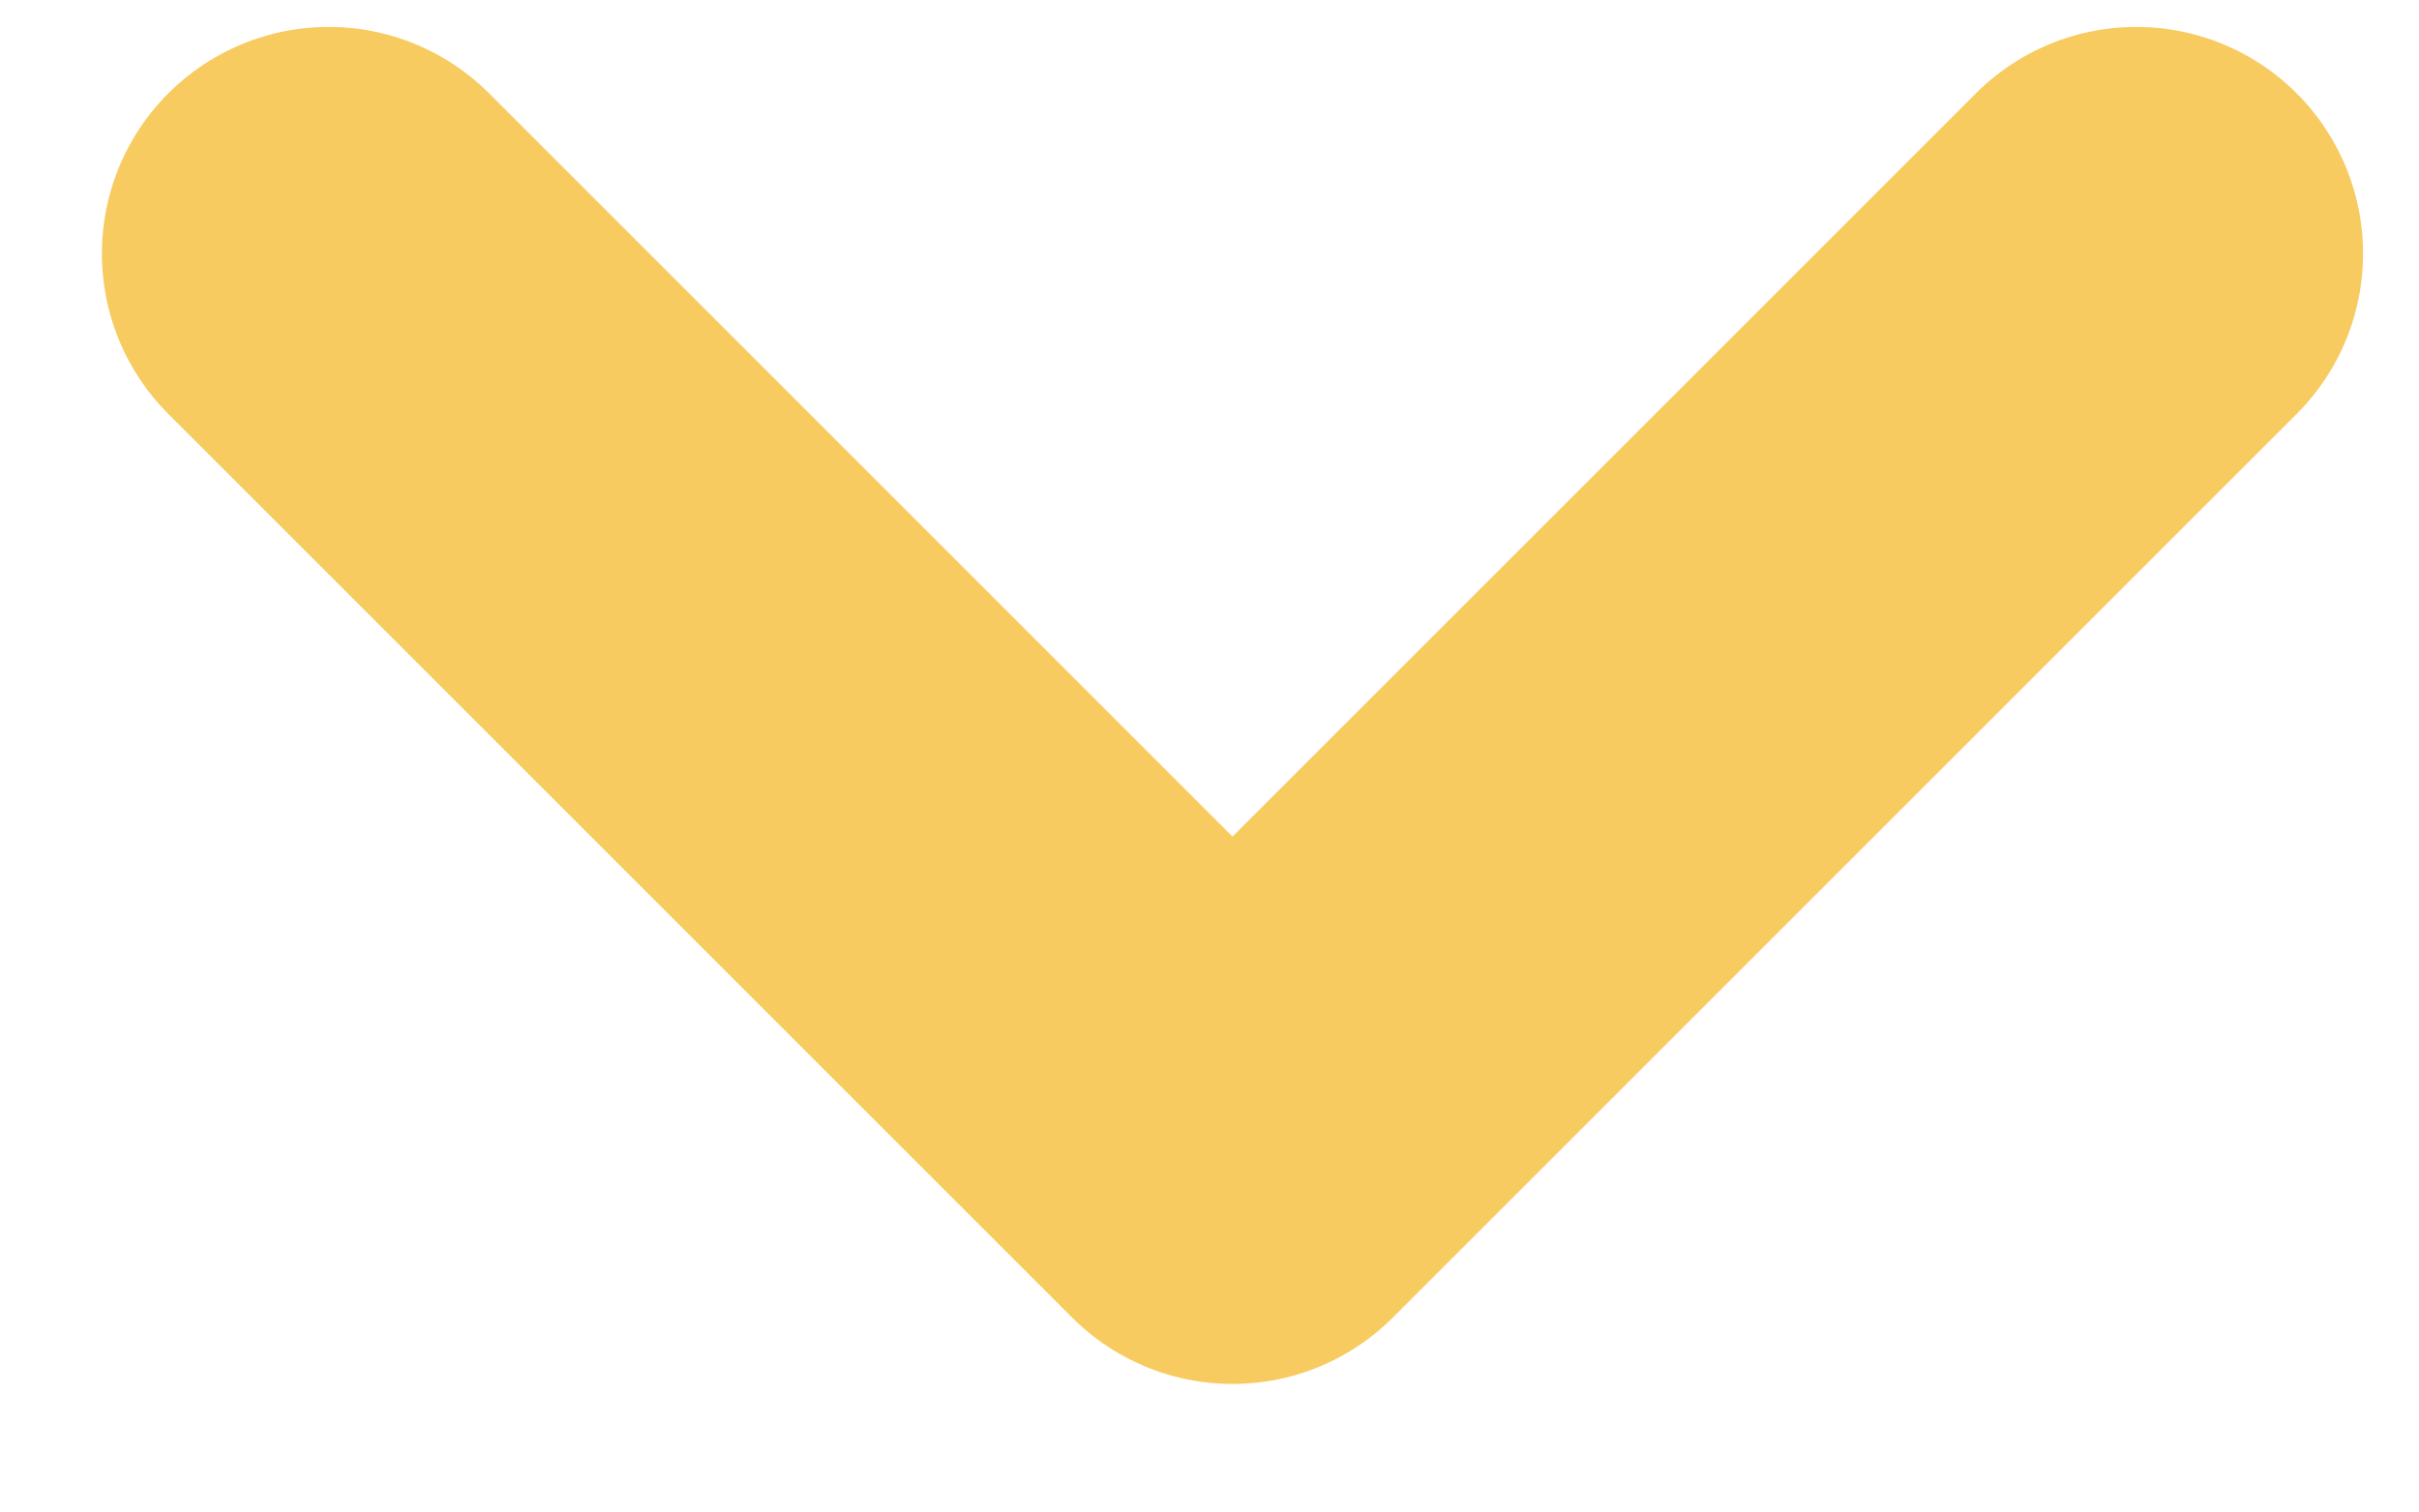
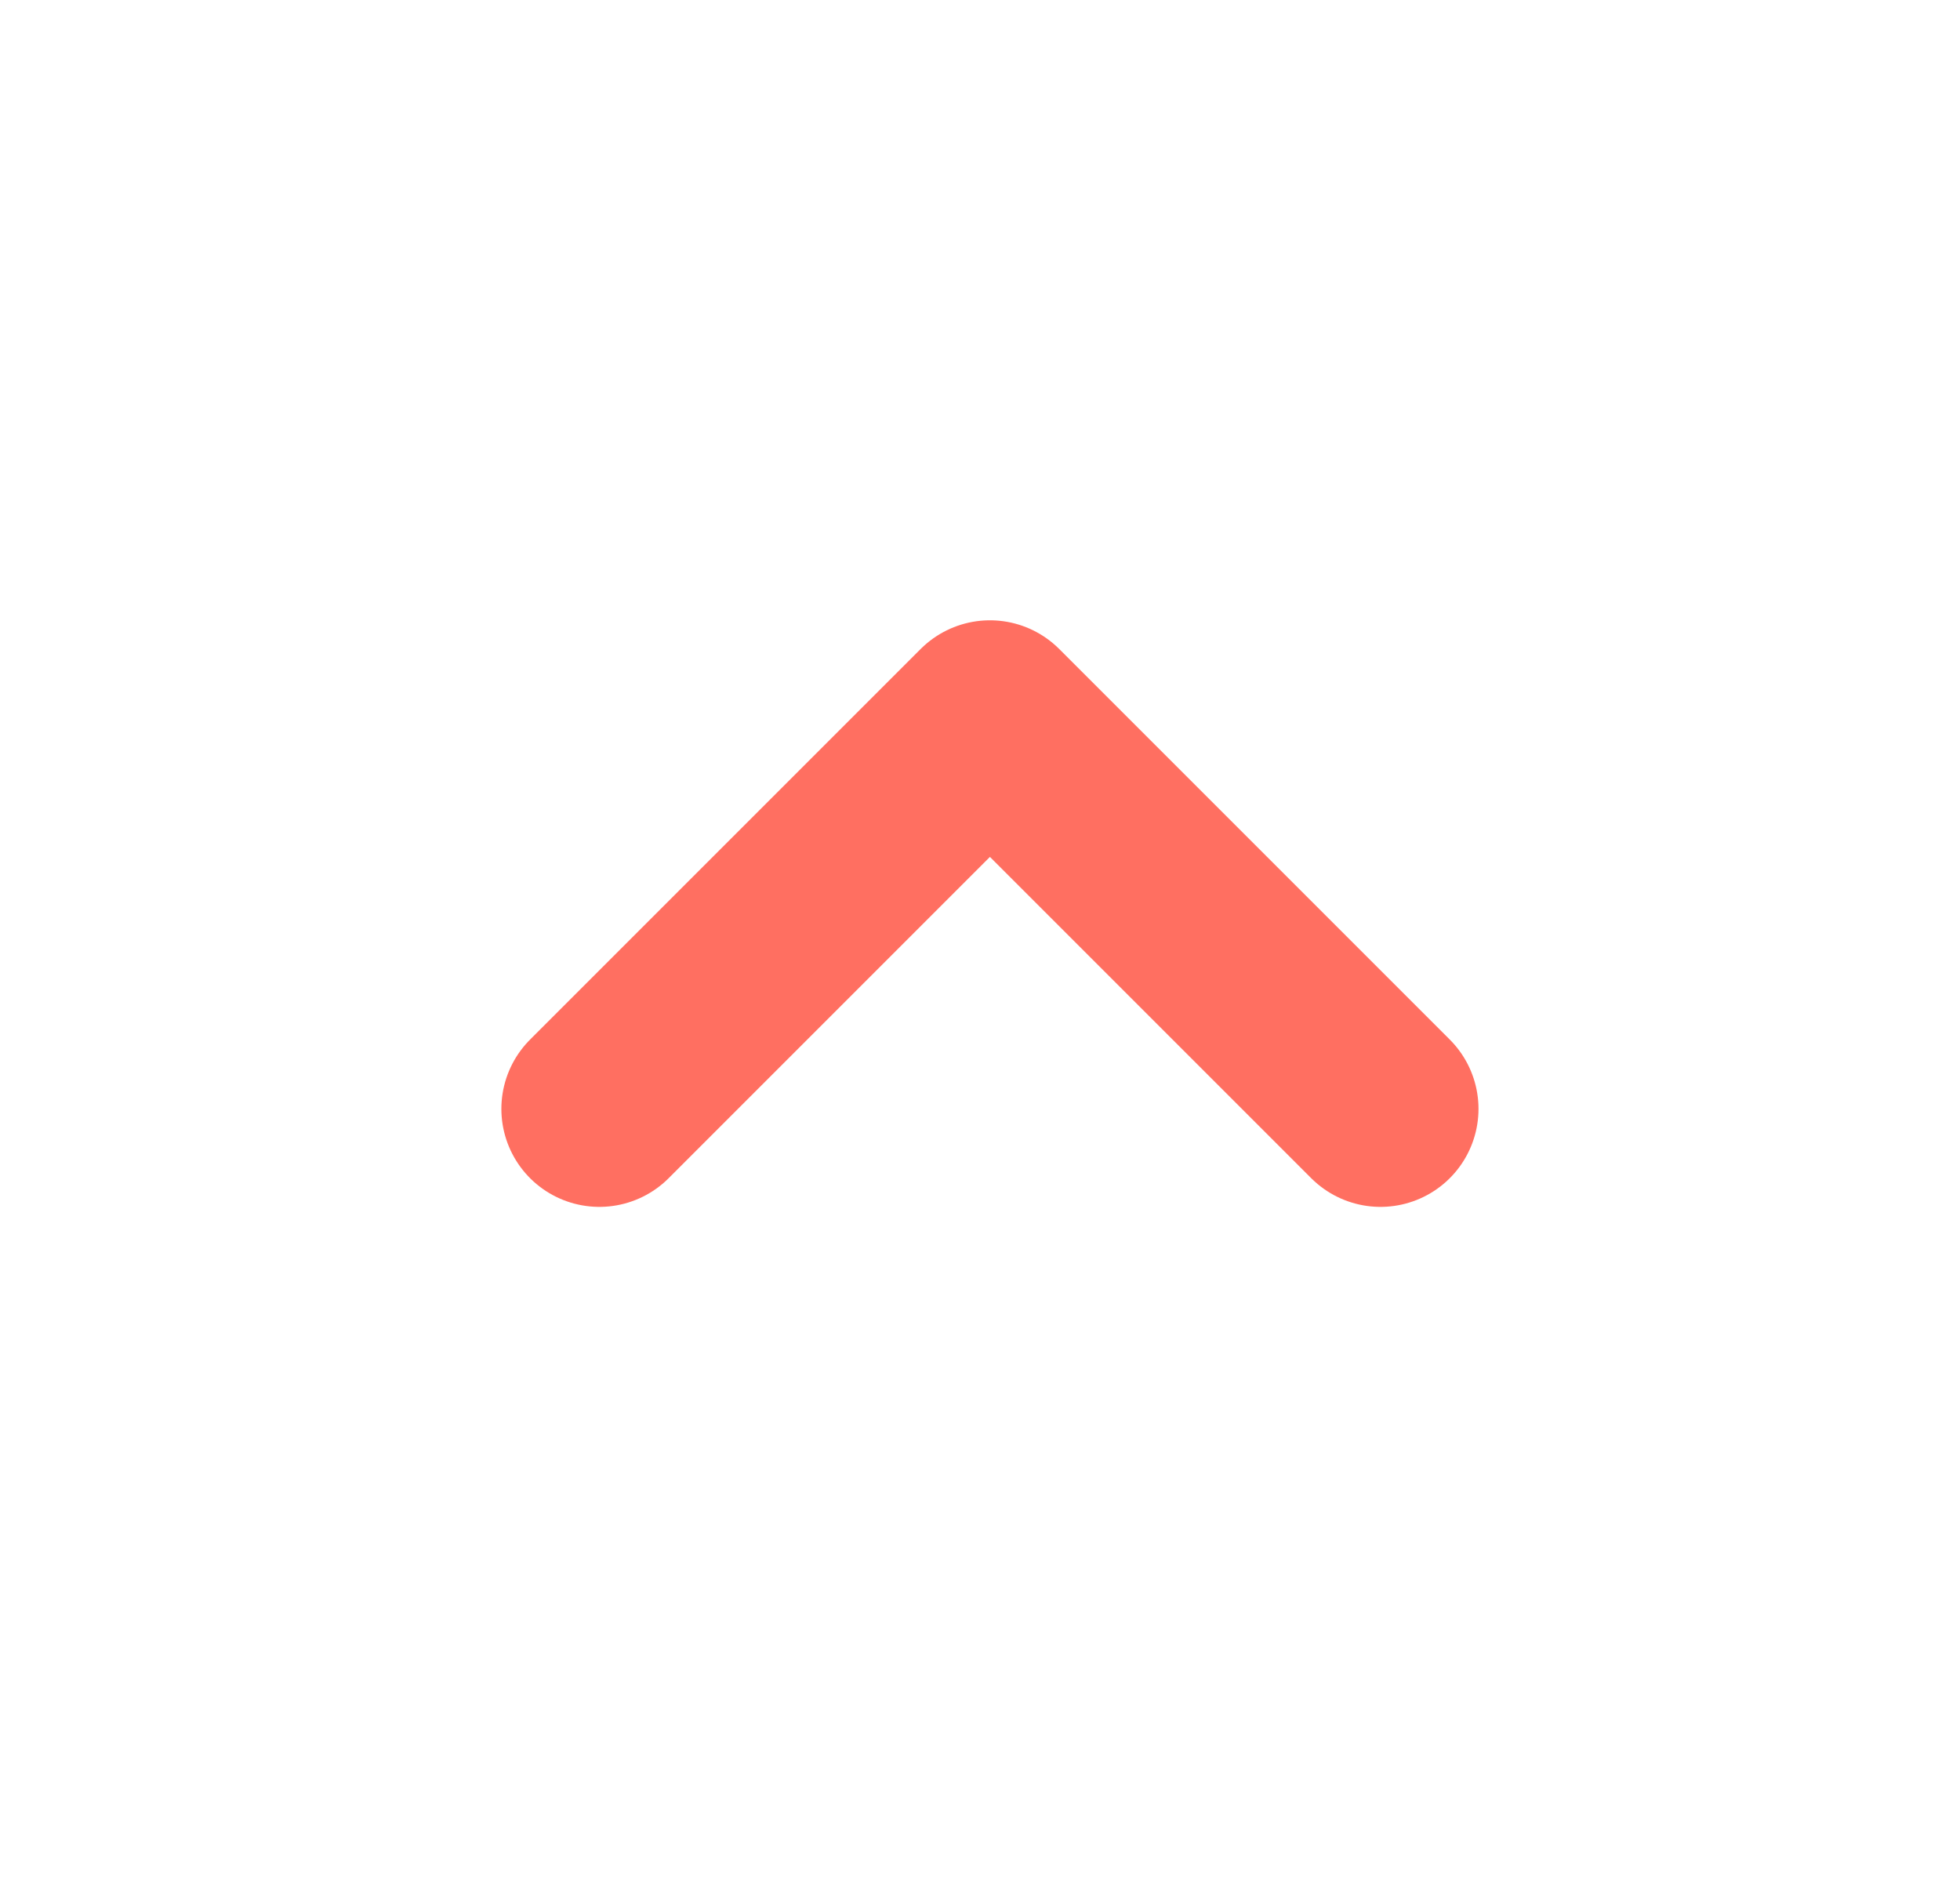
- <svg xmlns="http://www.w3.org/2000/svg" width="16" height="10" viewBox="0 0 16 10" fill="none">
-   <path d="M14.13 1.678L8.152 7.656L2.174 1.678" stroke="#F7CB5F" stroke-width="3" stroke-linecap="round" stroke-linejoin="round" />
+ <svg xmlns="http://www.w3.org/2000/svg" width="30" height="29" viewBox="0 0 30 29" fill="none">
+   <path d="M21.13 16.972L15.152 10.994L9.174 16.972" stroke="#FF6F61" stroke-width="3" stroke-linecap="round" stroke-linejoin="round" />
</svg>
